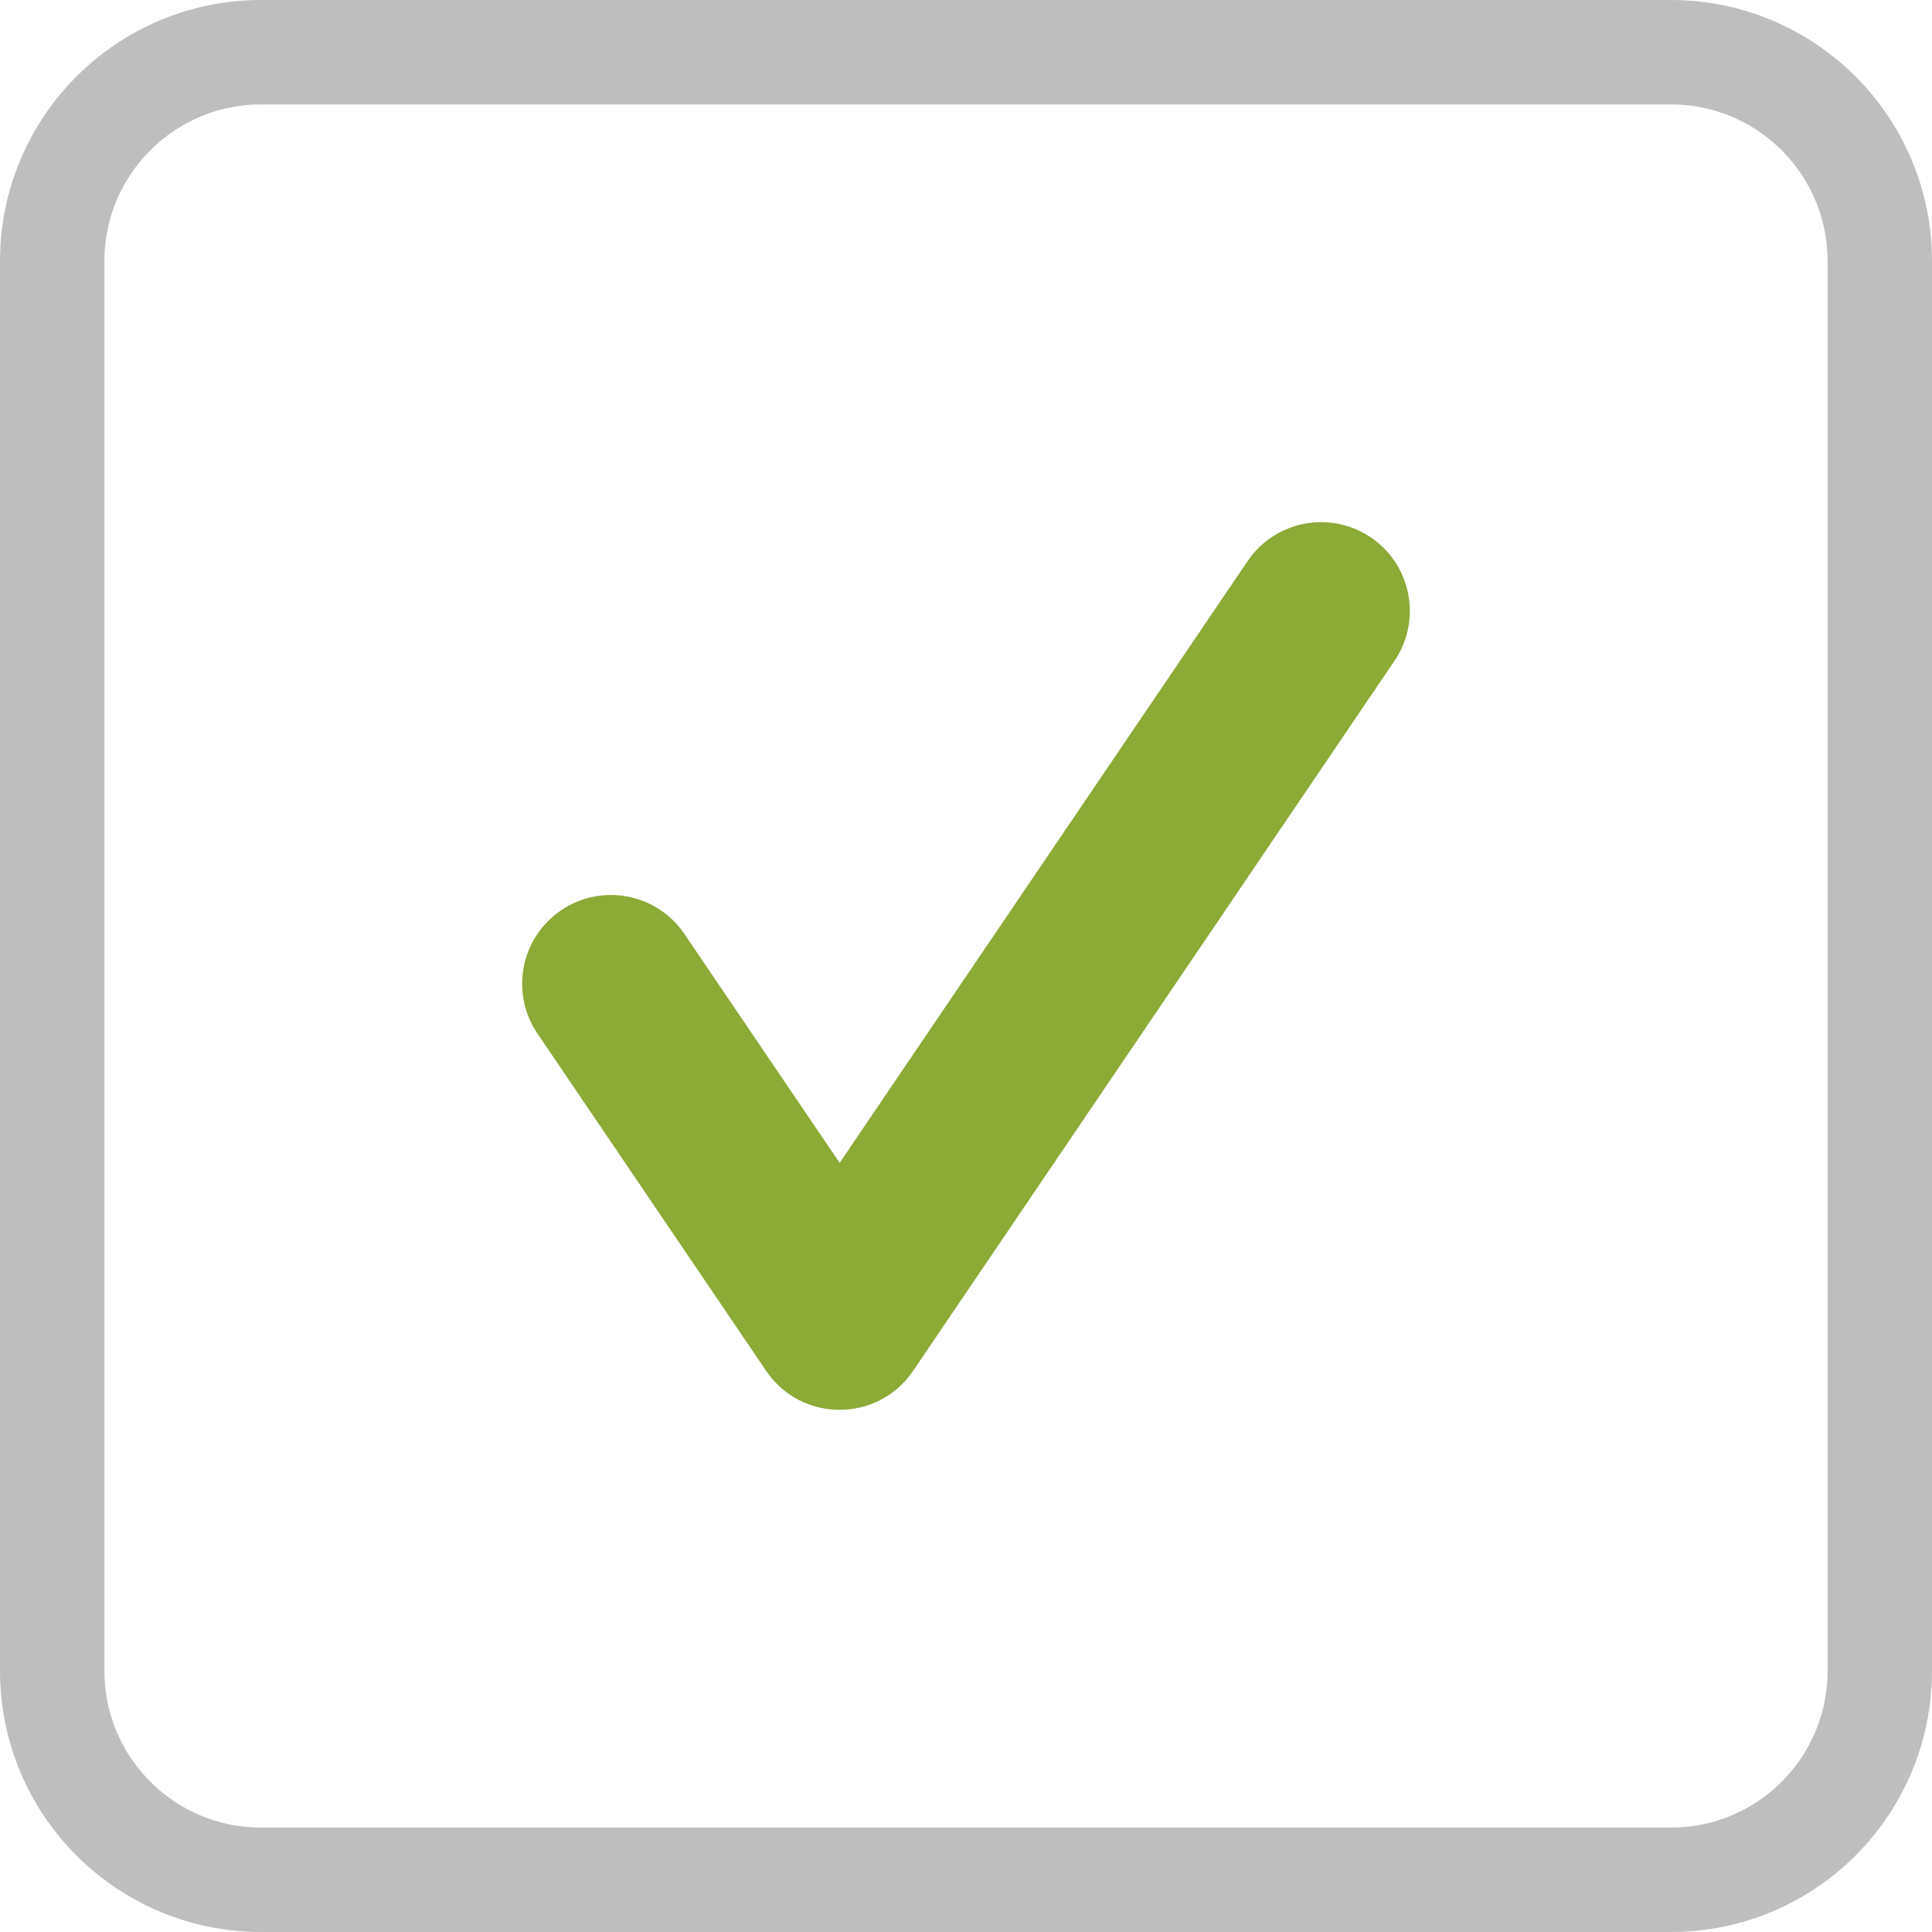
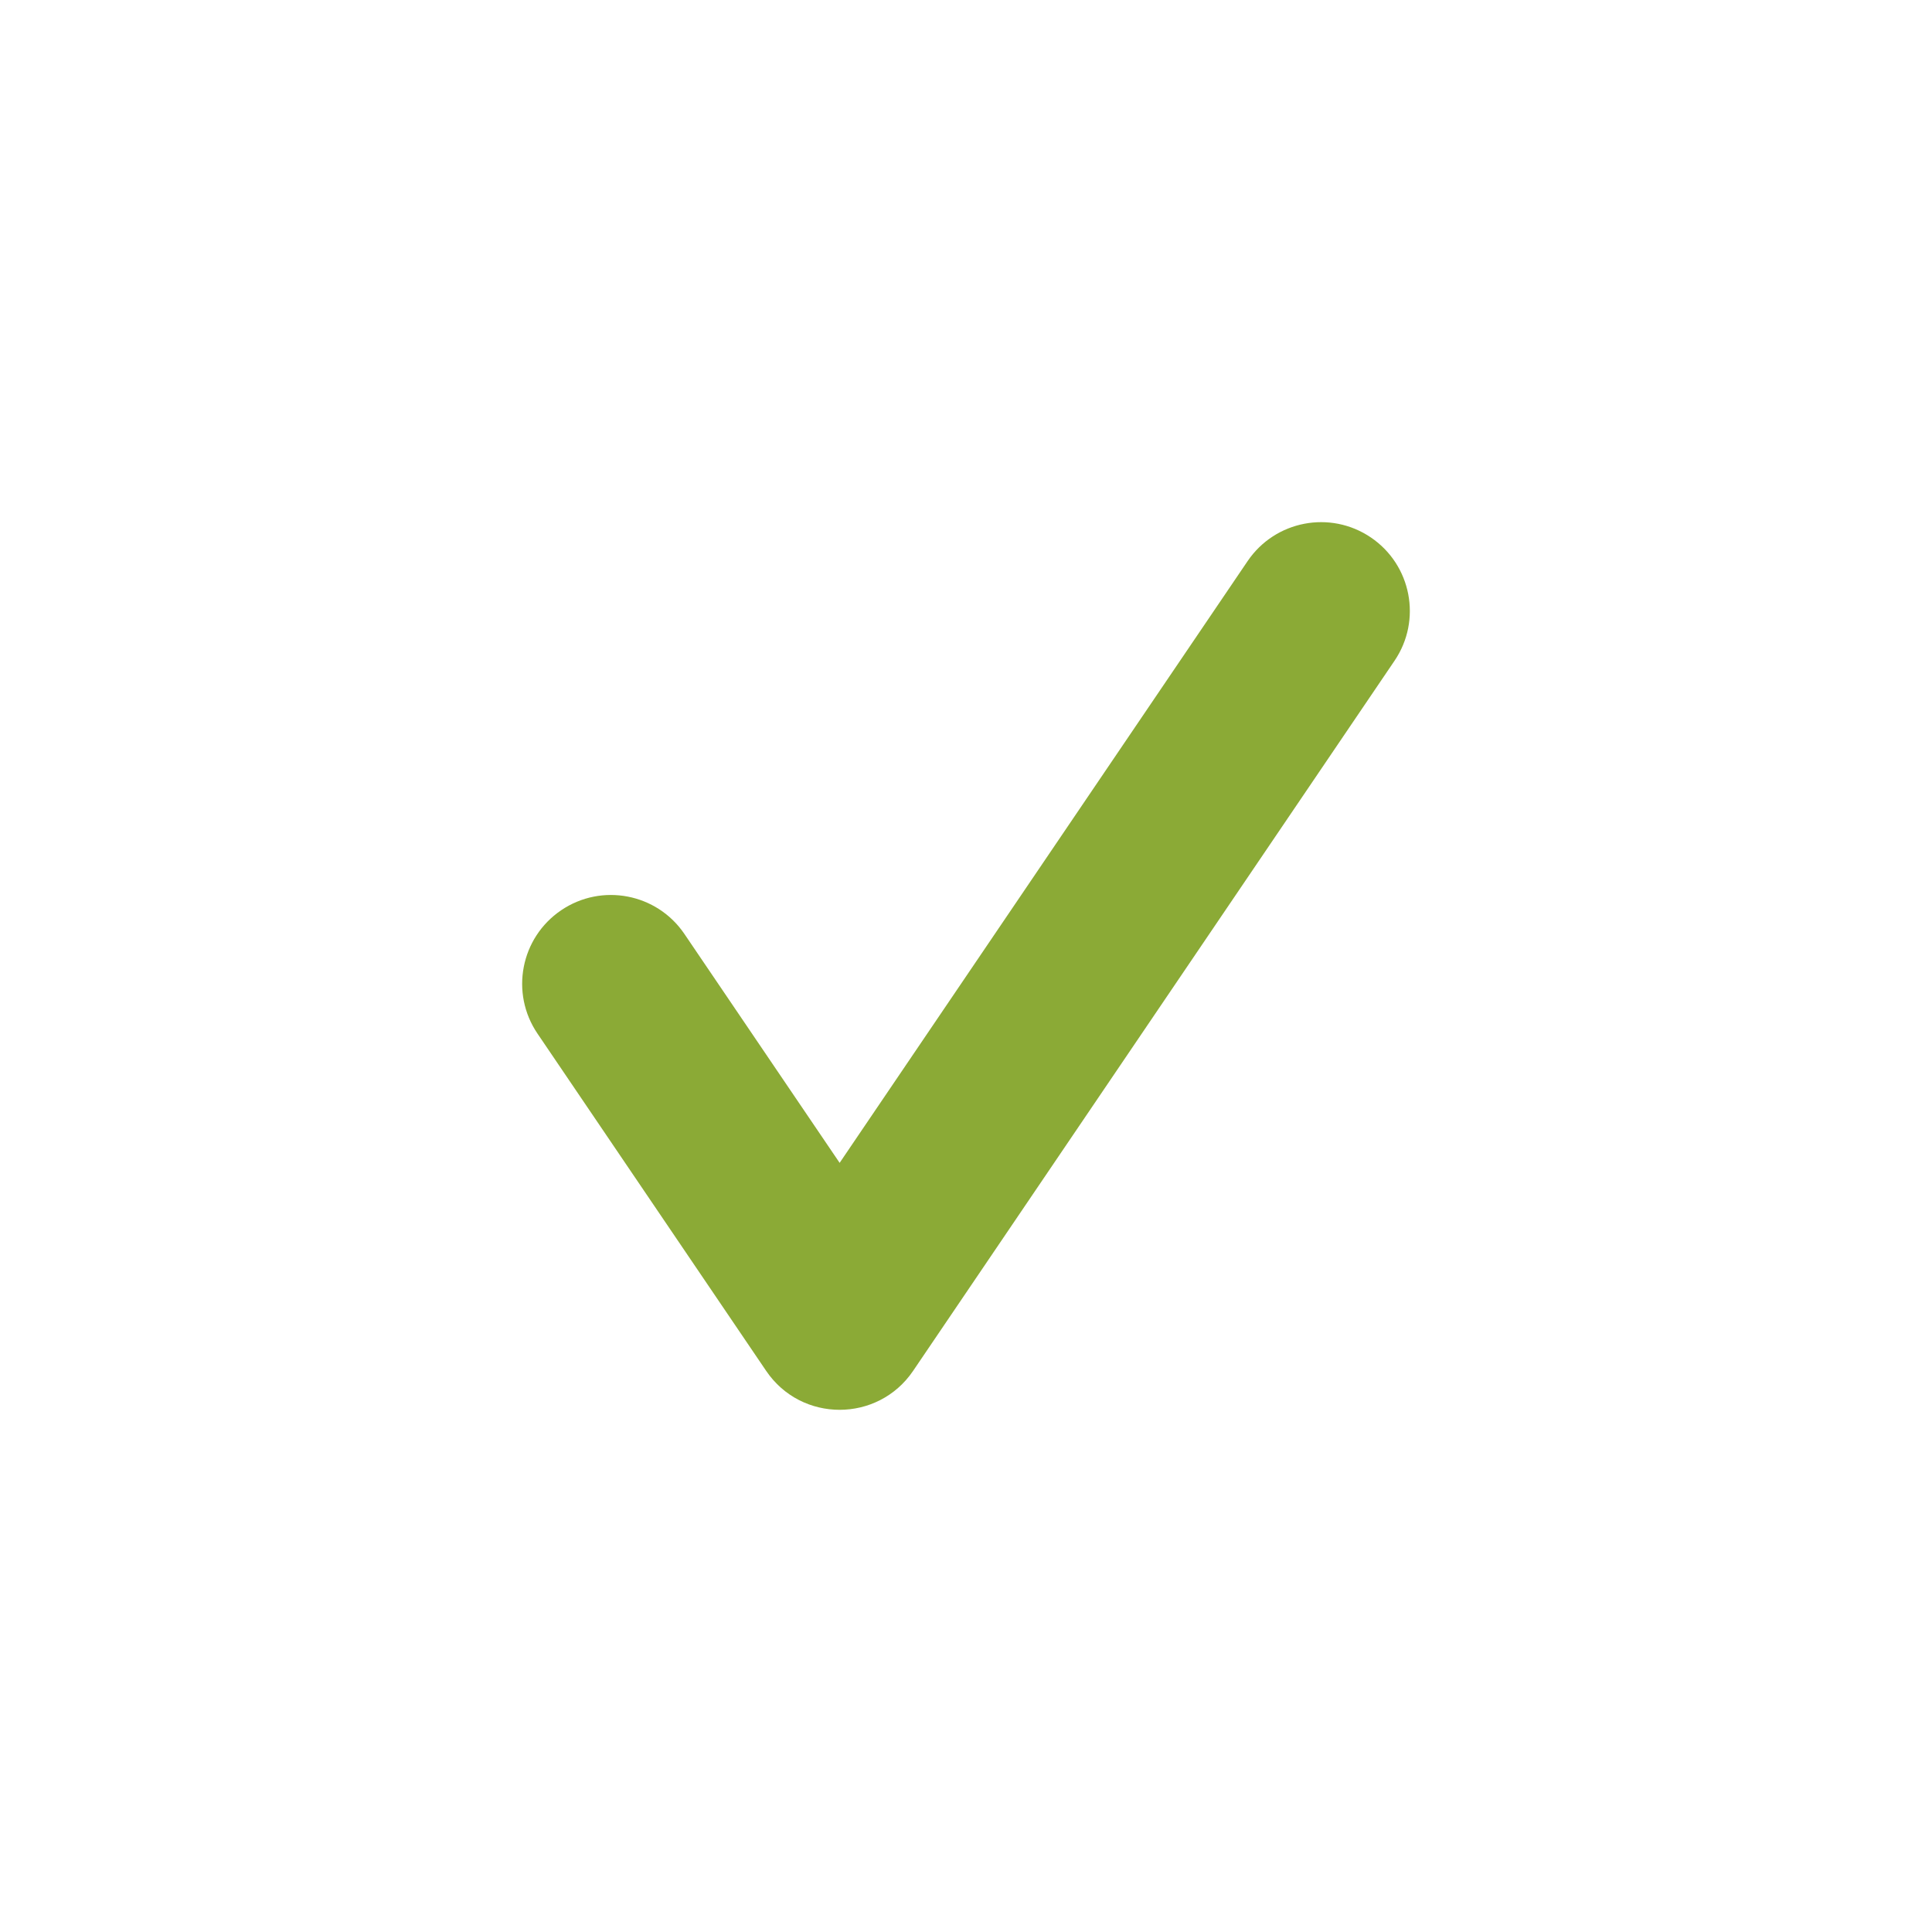
<svg xmlns="http://www.w3.org/2000/svg" width="37" height="37" viewBox="0 0 37 37" fill="none">
  <g id="checkbox">
-     <rect id="Rectangle" x="1" y="1" width="35" height="35" rx="4" stroke="#7E7E7E" stroke-opacity="0.5" stroke-width="2" />
    <path id="pick" d="M23.893 10.746C24.42 9.969 25.477 9.766 26.254 10.293C27.031 10.82 27.234 11.877 26.707 12.654L17.487 26.254C16.812 27.248 15.347 27.248 14.673 26.254L10.293 19.794C9.766 19.017 9.969 17.96 10.746 17.433C11.523 16.906 12.58 17.109 13.107 17.886L16.08 22.27L23.893 10.746Z" fill="#8BAA36" />
  </g>
</svg>
